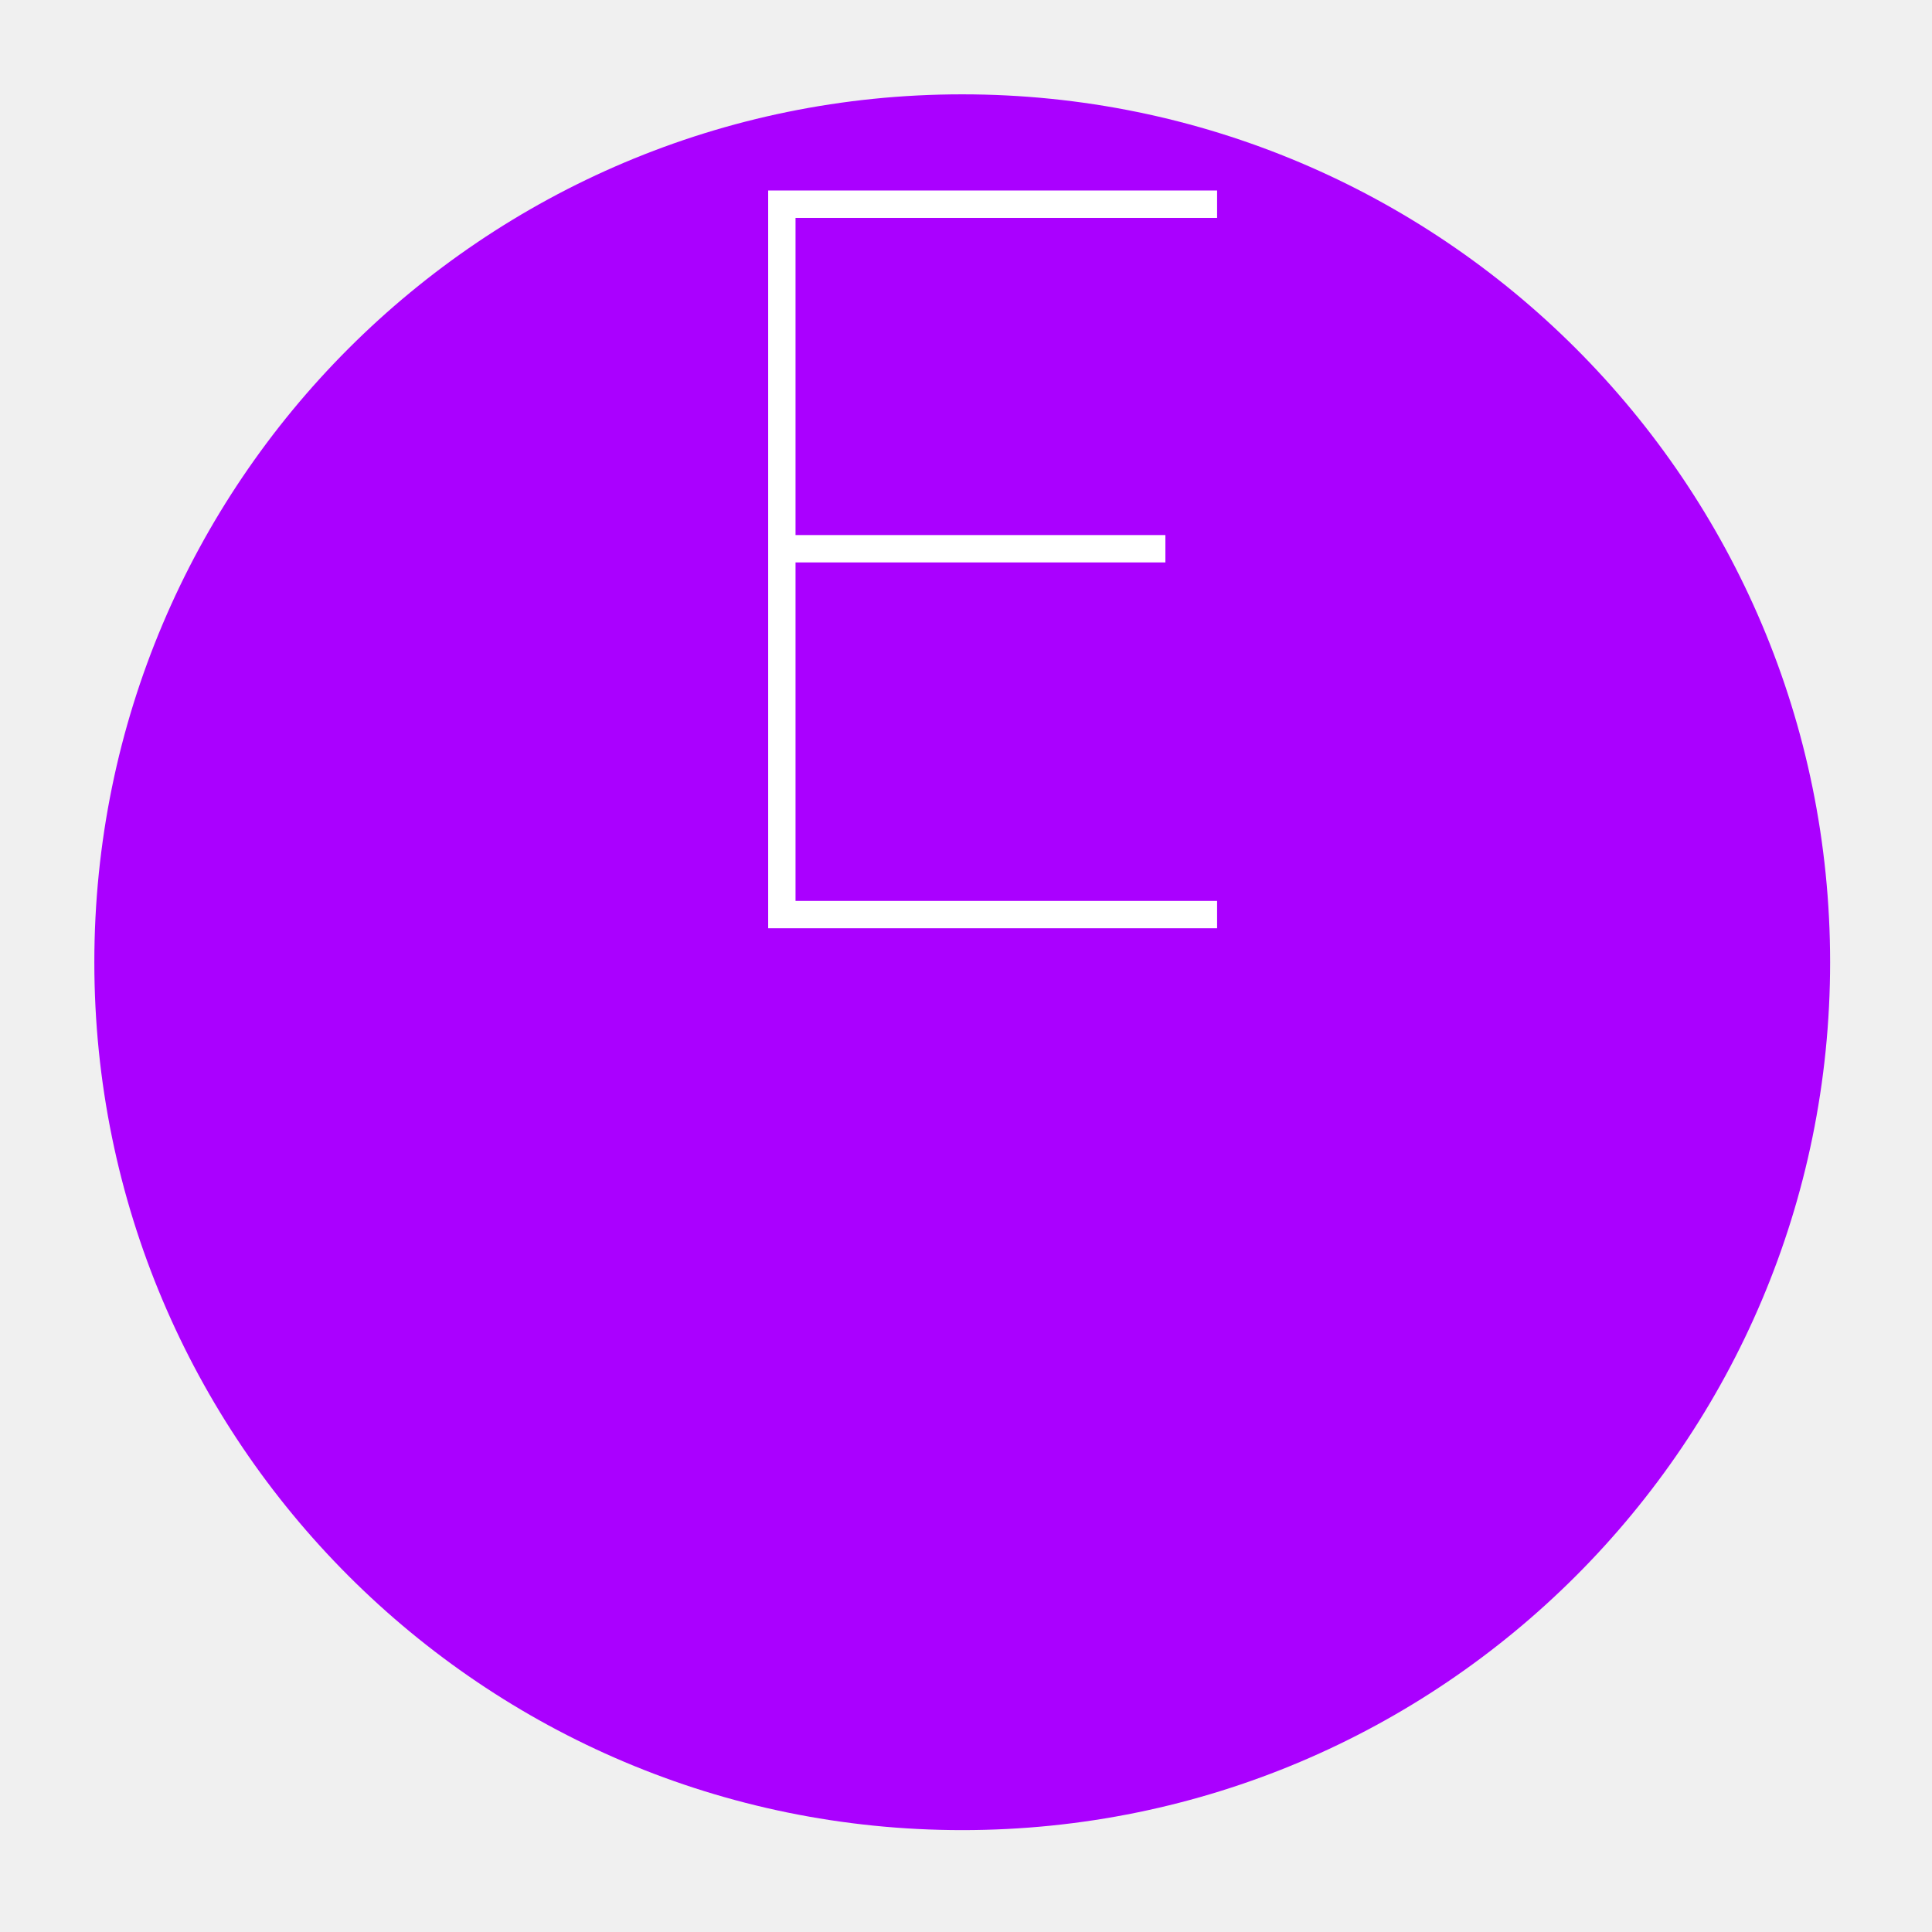
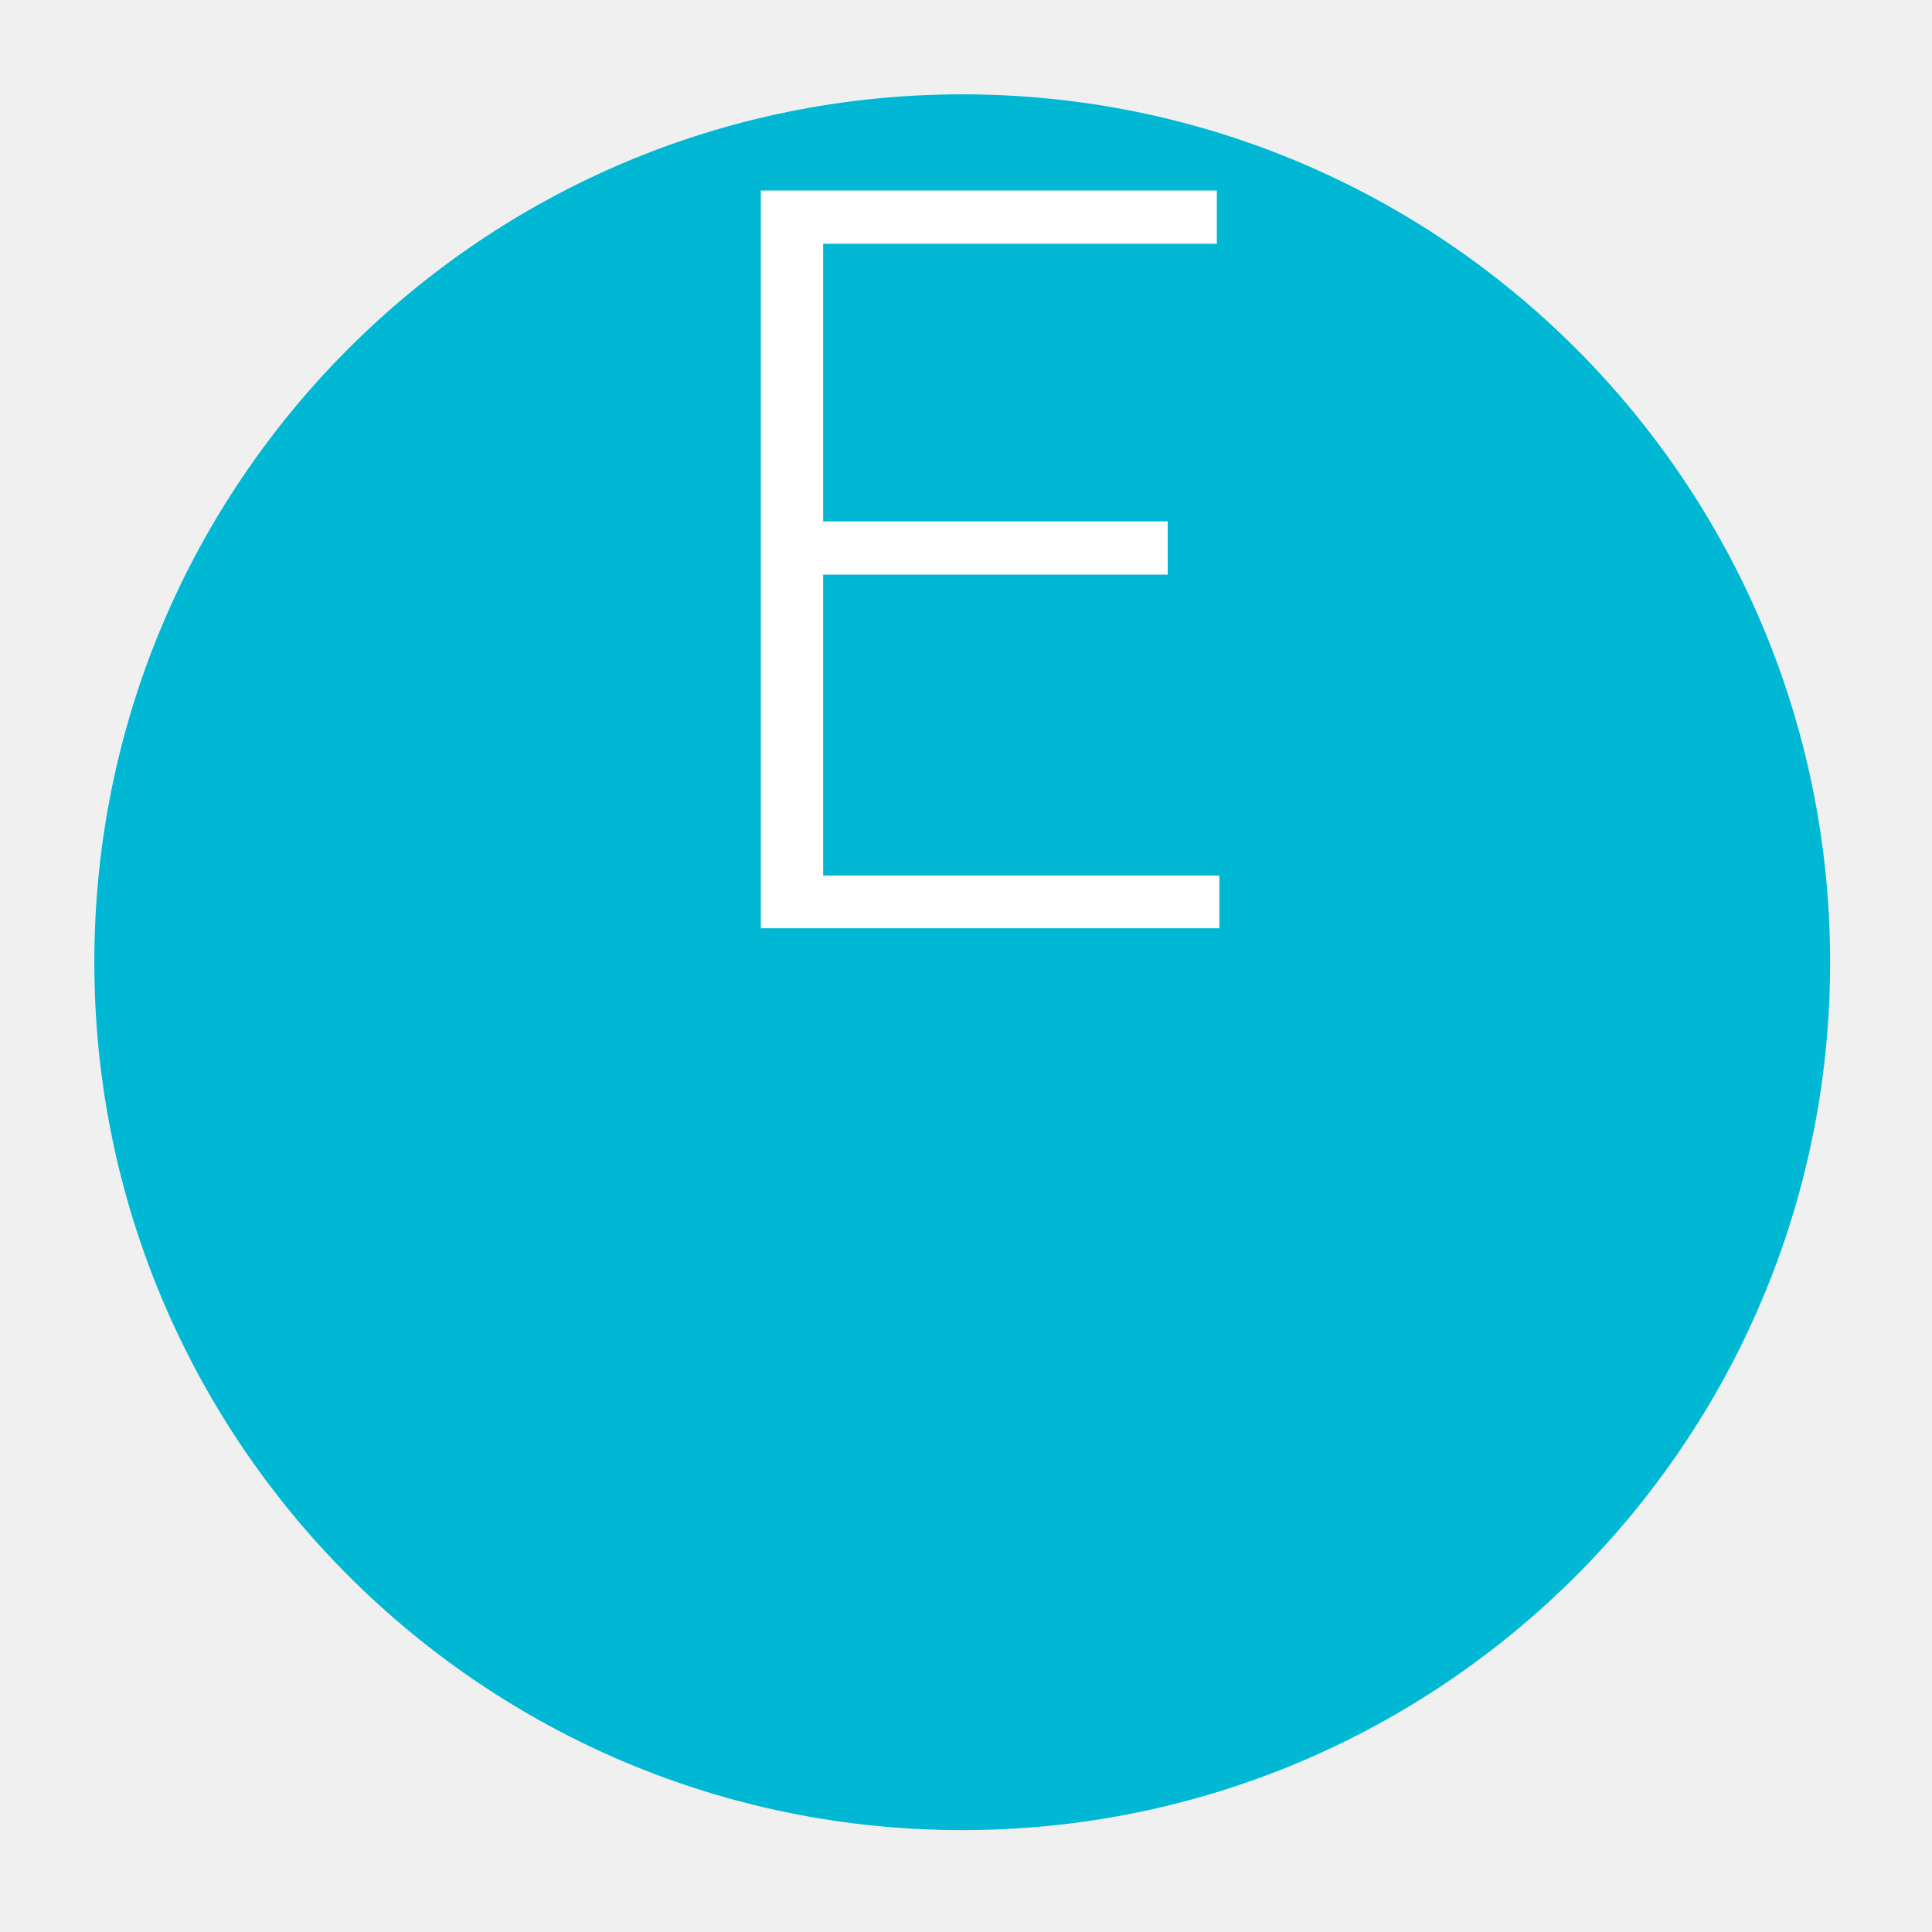
<svg xmlns="http://www.w3.org/2000/svg" width="532" height="532" viewBox="0 0 512 512">
-   <circle cx="255" cy="255" r="230" fill="#aa00ff" />
-   <text x="255" y="246" alignment-baseline="central" text-anchor="middle" fill="#fff" font-size="275" font-weight="100" font-family="Roboto">E</text>
+   <circle cx="255" cy="255" r="230" fill="#00b8d4" />
+   <text x="255" y="246" alignment-baseline="central" text-anchor="middle" fill="#fff" font-size="275" font-weight="300" font-family="Roboto">E</text>
</svg>
